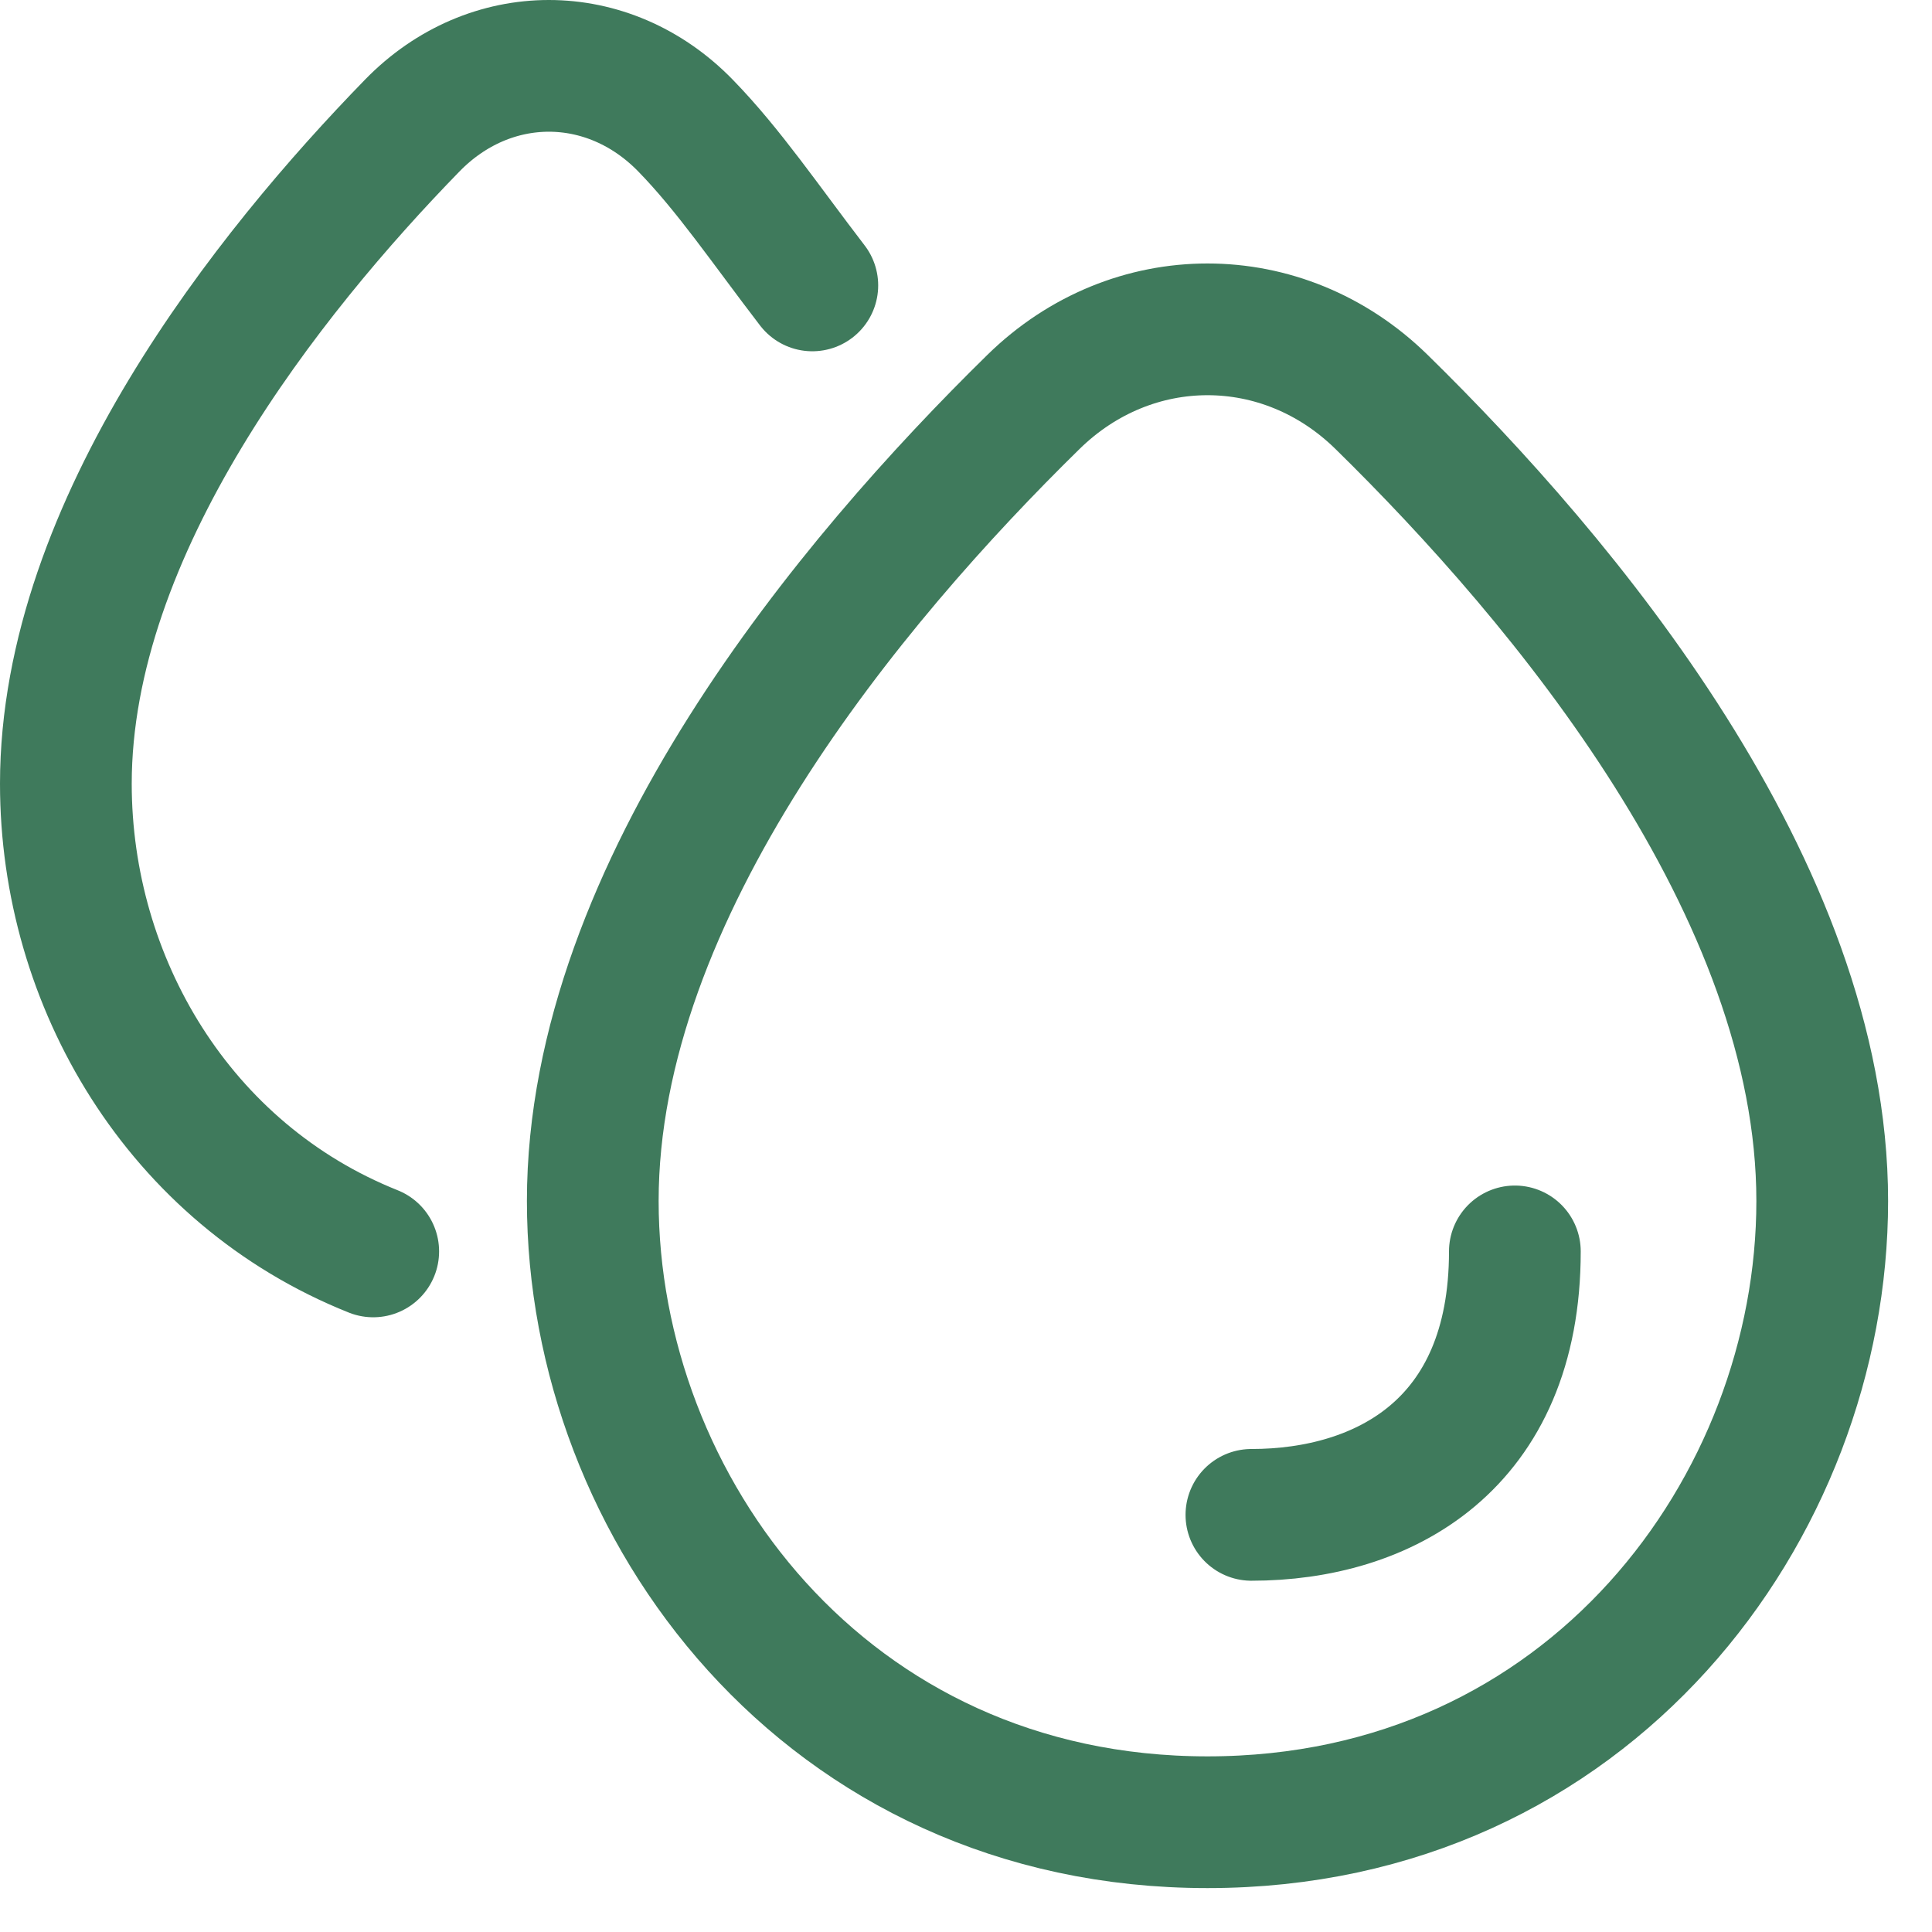
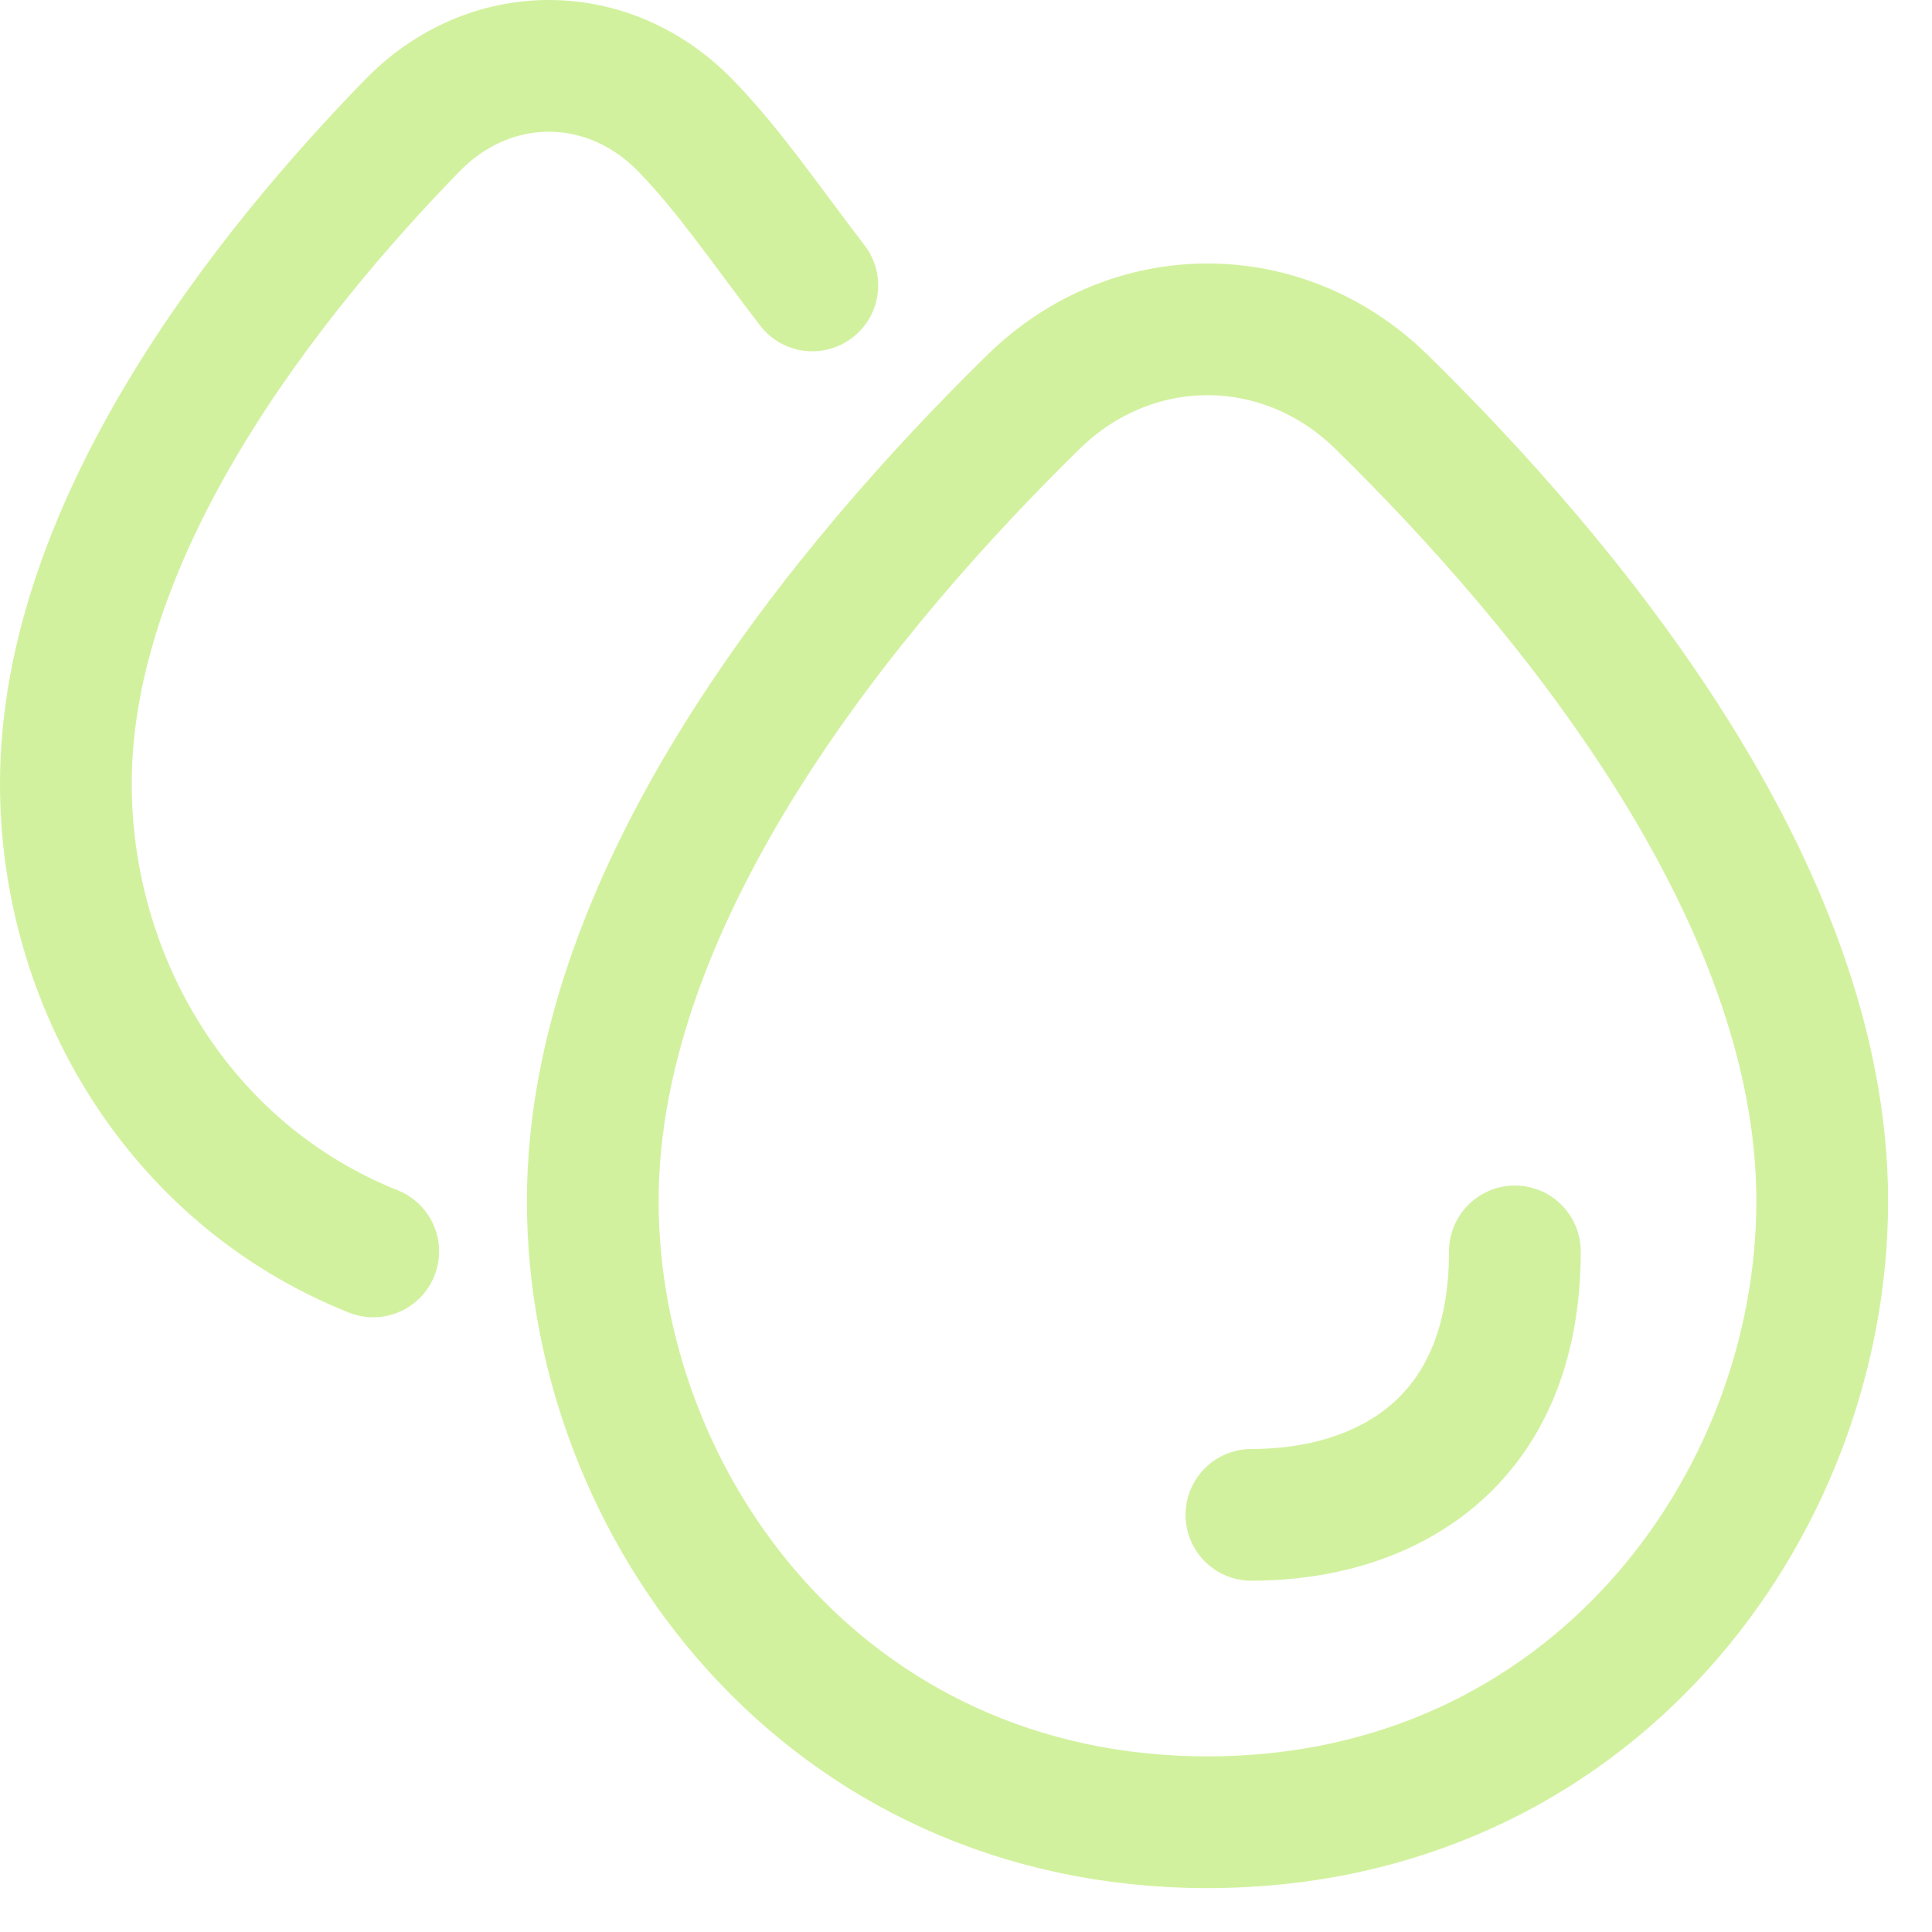
<svg xmlns="http://www.w3.org/2000/svg" width="22" height="22" viewBox="0 0 22 22" fill="none">
-   <path d="M4.25 14.25C2.038 13.367 0.75 11.183 0.75 8.925C0.75 5.996 3.067 3.101 4.693 1.431C5.576 0.523 6.924 0.523 7.807 1.431C8.299 1.936 8.715 2.553 9.25 3.25M17.25 14.25C17.25 16.459 15.75 17.25 14.25 17.25M6.75 13.676C6.75 10.12 9.699 6.605 11.769 4.576C12.893 3.475 14.607 3.475 15.731 4.576C17.801 6.605 20.75 10.12 20.75 13.676C20.75 17.163 18.099 20.75 13.75 20.75C9.401 20.75 6.75 17.163 6.75 13.676Z" stroke="#3f7a5c" stroke-width="1.5" stroke-linecap="round" />
+   <path d="M4.25 14.25C2.038 13.367 0.75 11.183 0.75 8.925C0.75 5.996 3.067 3.101 4.693 1.431C5.576 0.523 6.924 0.523 7.807 1.431C8.299 1.936 8.715 2.553 9.25 3.25M17.25 14.25C17.25 16.459 15.75 17.25 14.25 17.25M6.75 13.676C6.75 10.12 9.699 6.605 11.769 4.576C12.893 3.475 14.607 3.475 15.731 4.576C17.801 6.605 20.75 10.12 20.75 13.676C20.75 17.163 18.099 20.75 13.75 20.75C9.401 20.75 6.75 17.163 6.75 13.676Z" stroke="#D2F19E" stroke-width="1.5" stroke-linecap="round" />
</svg>
